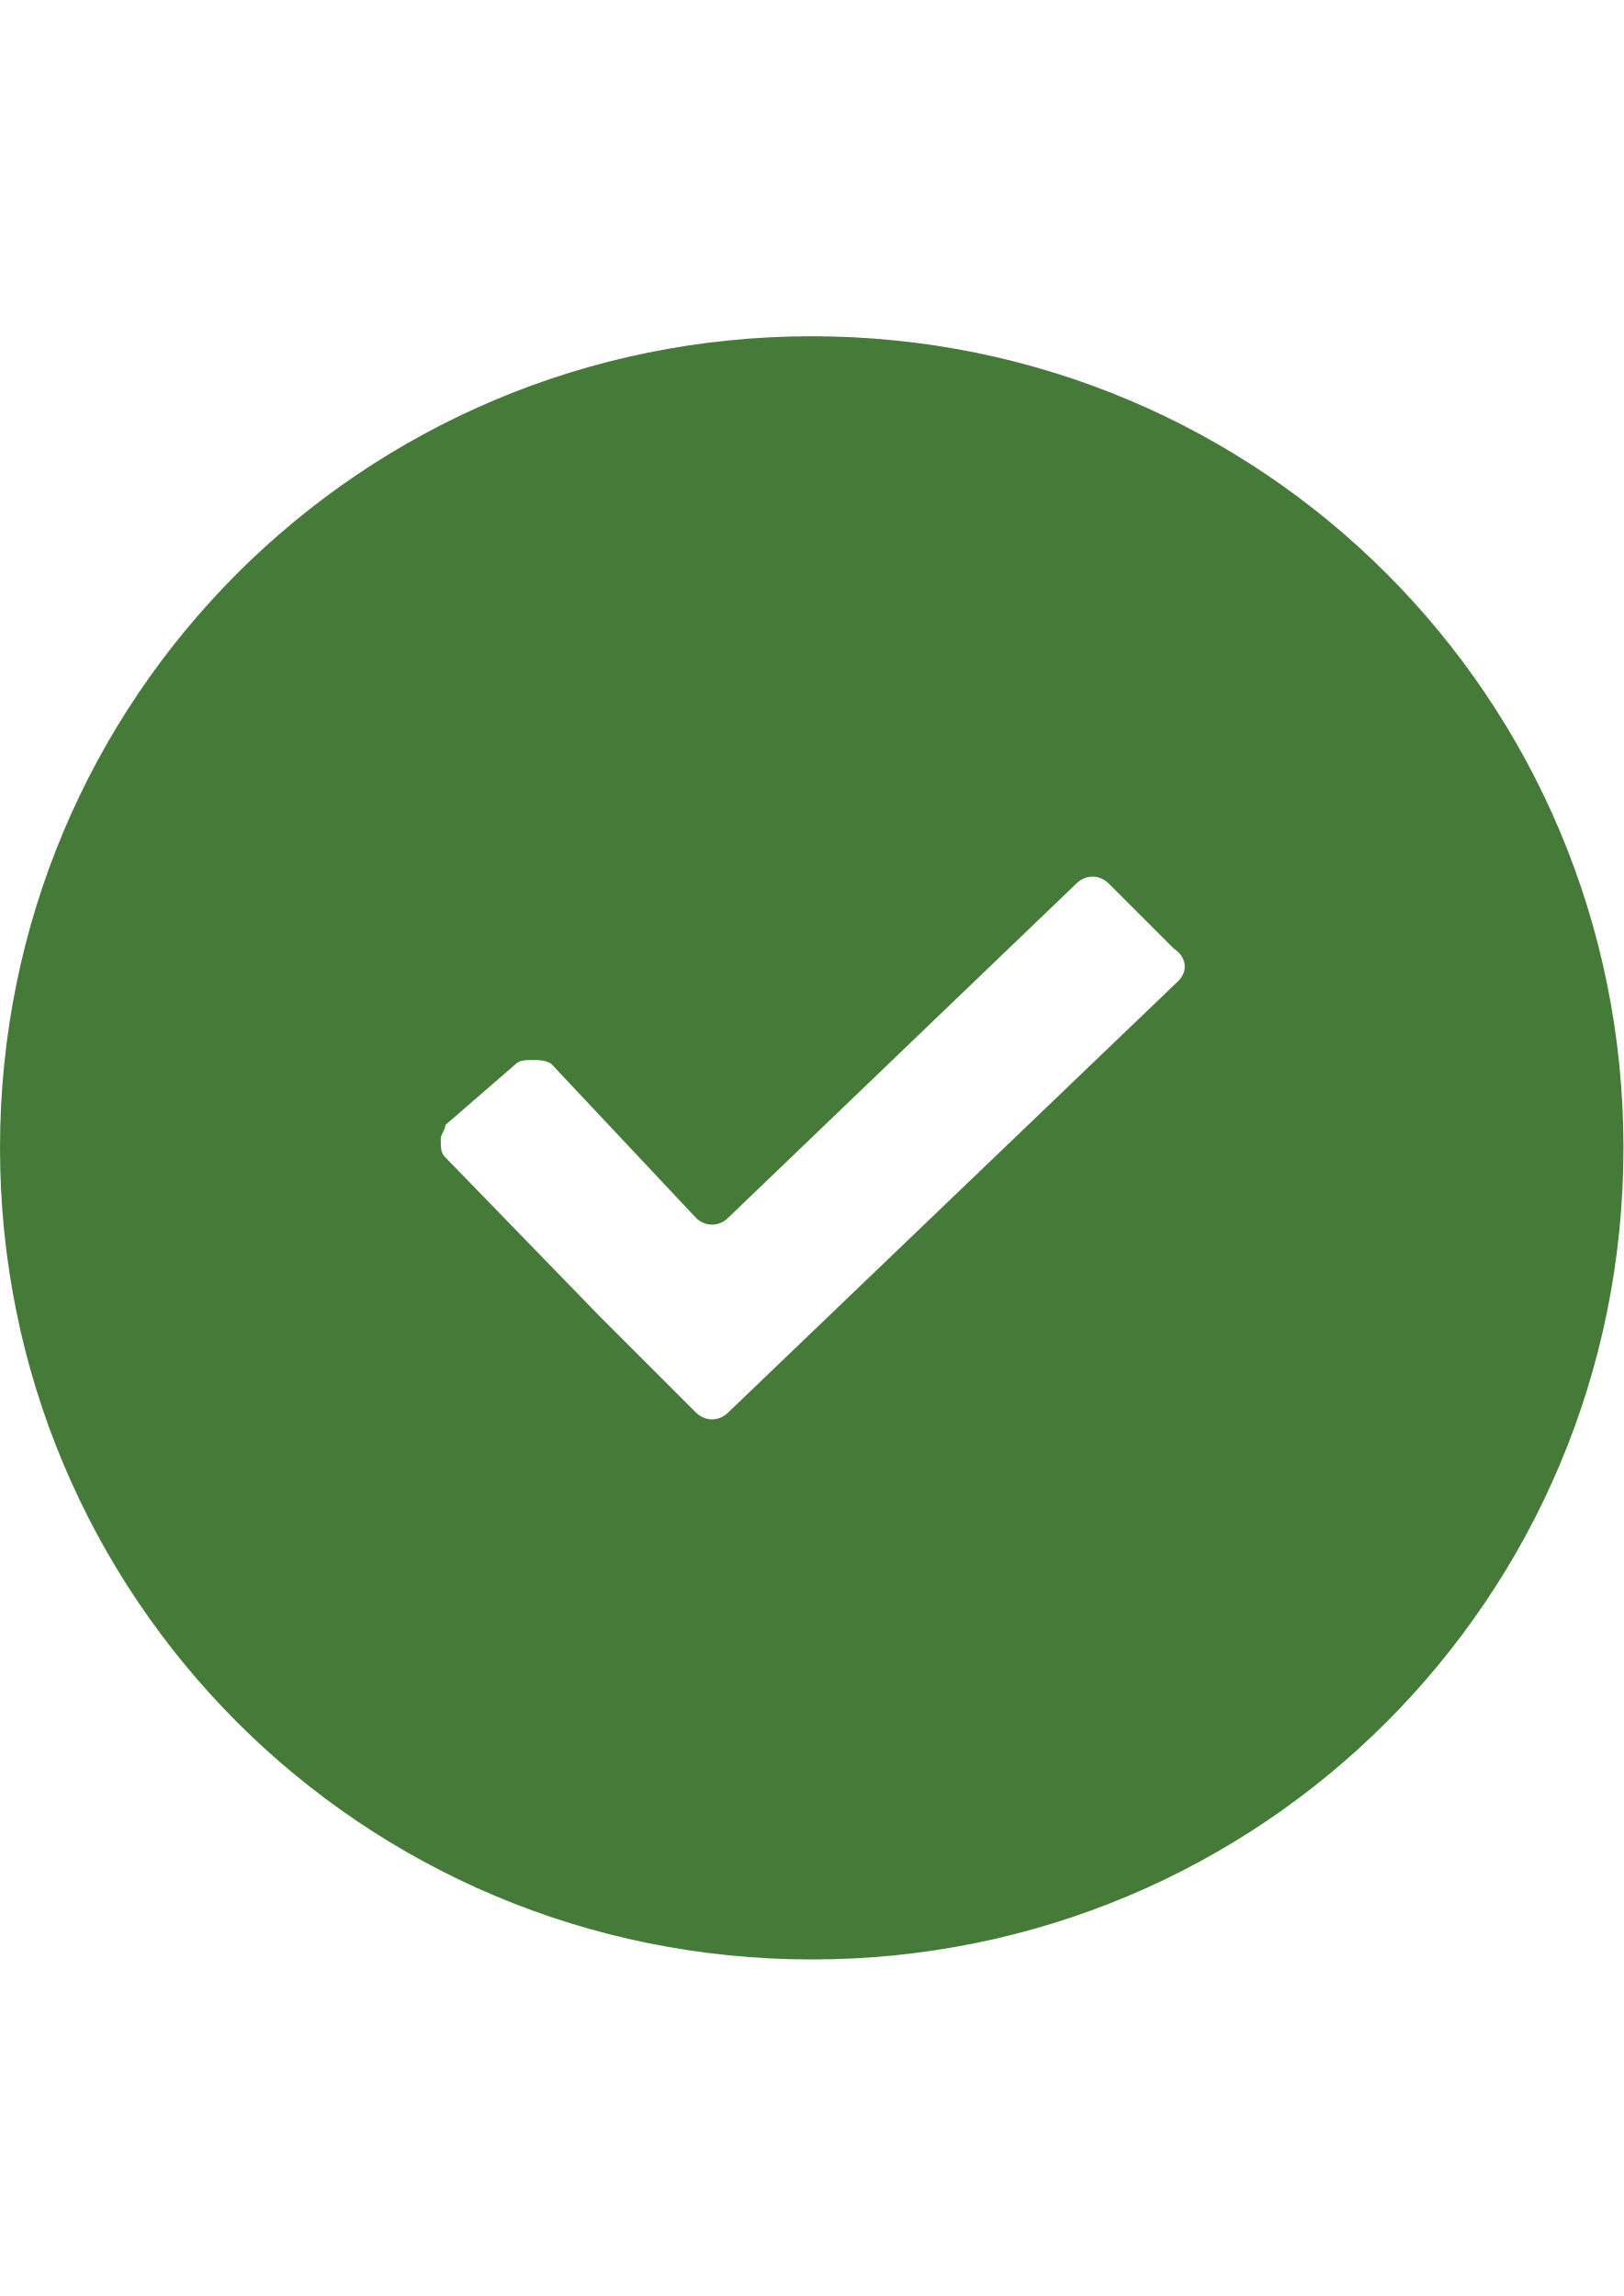
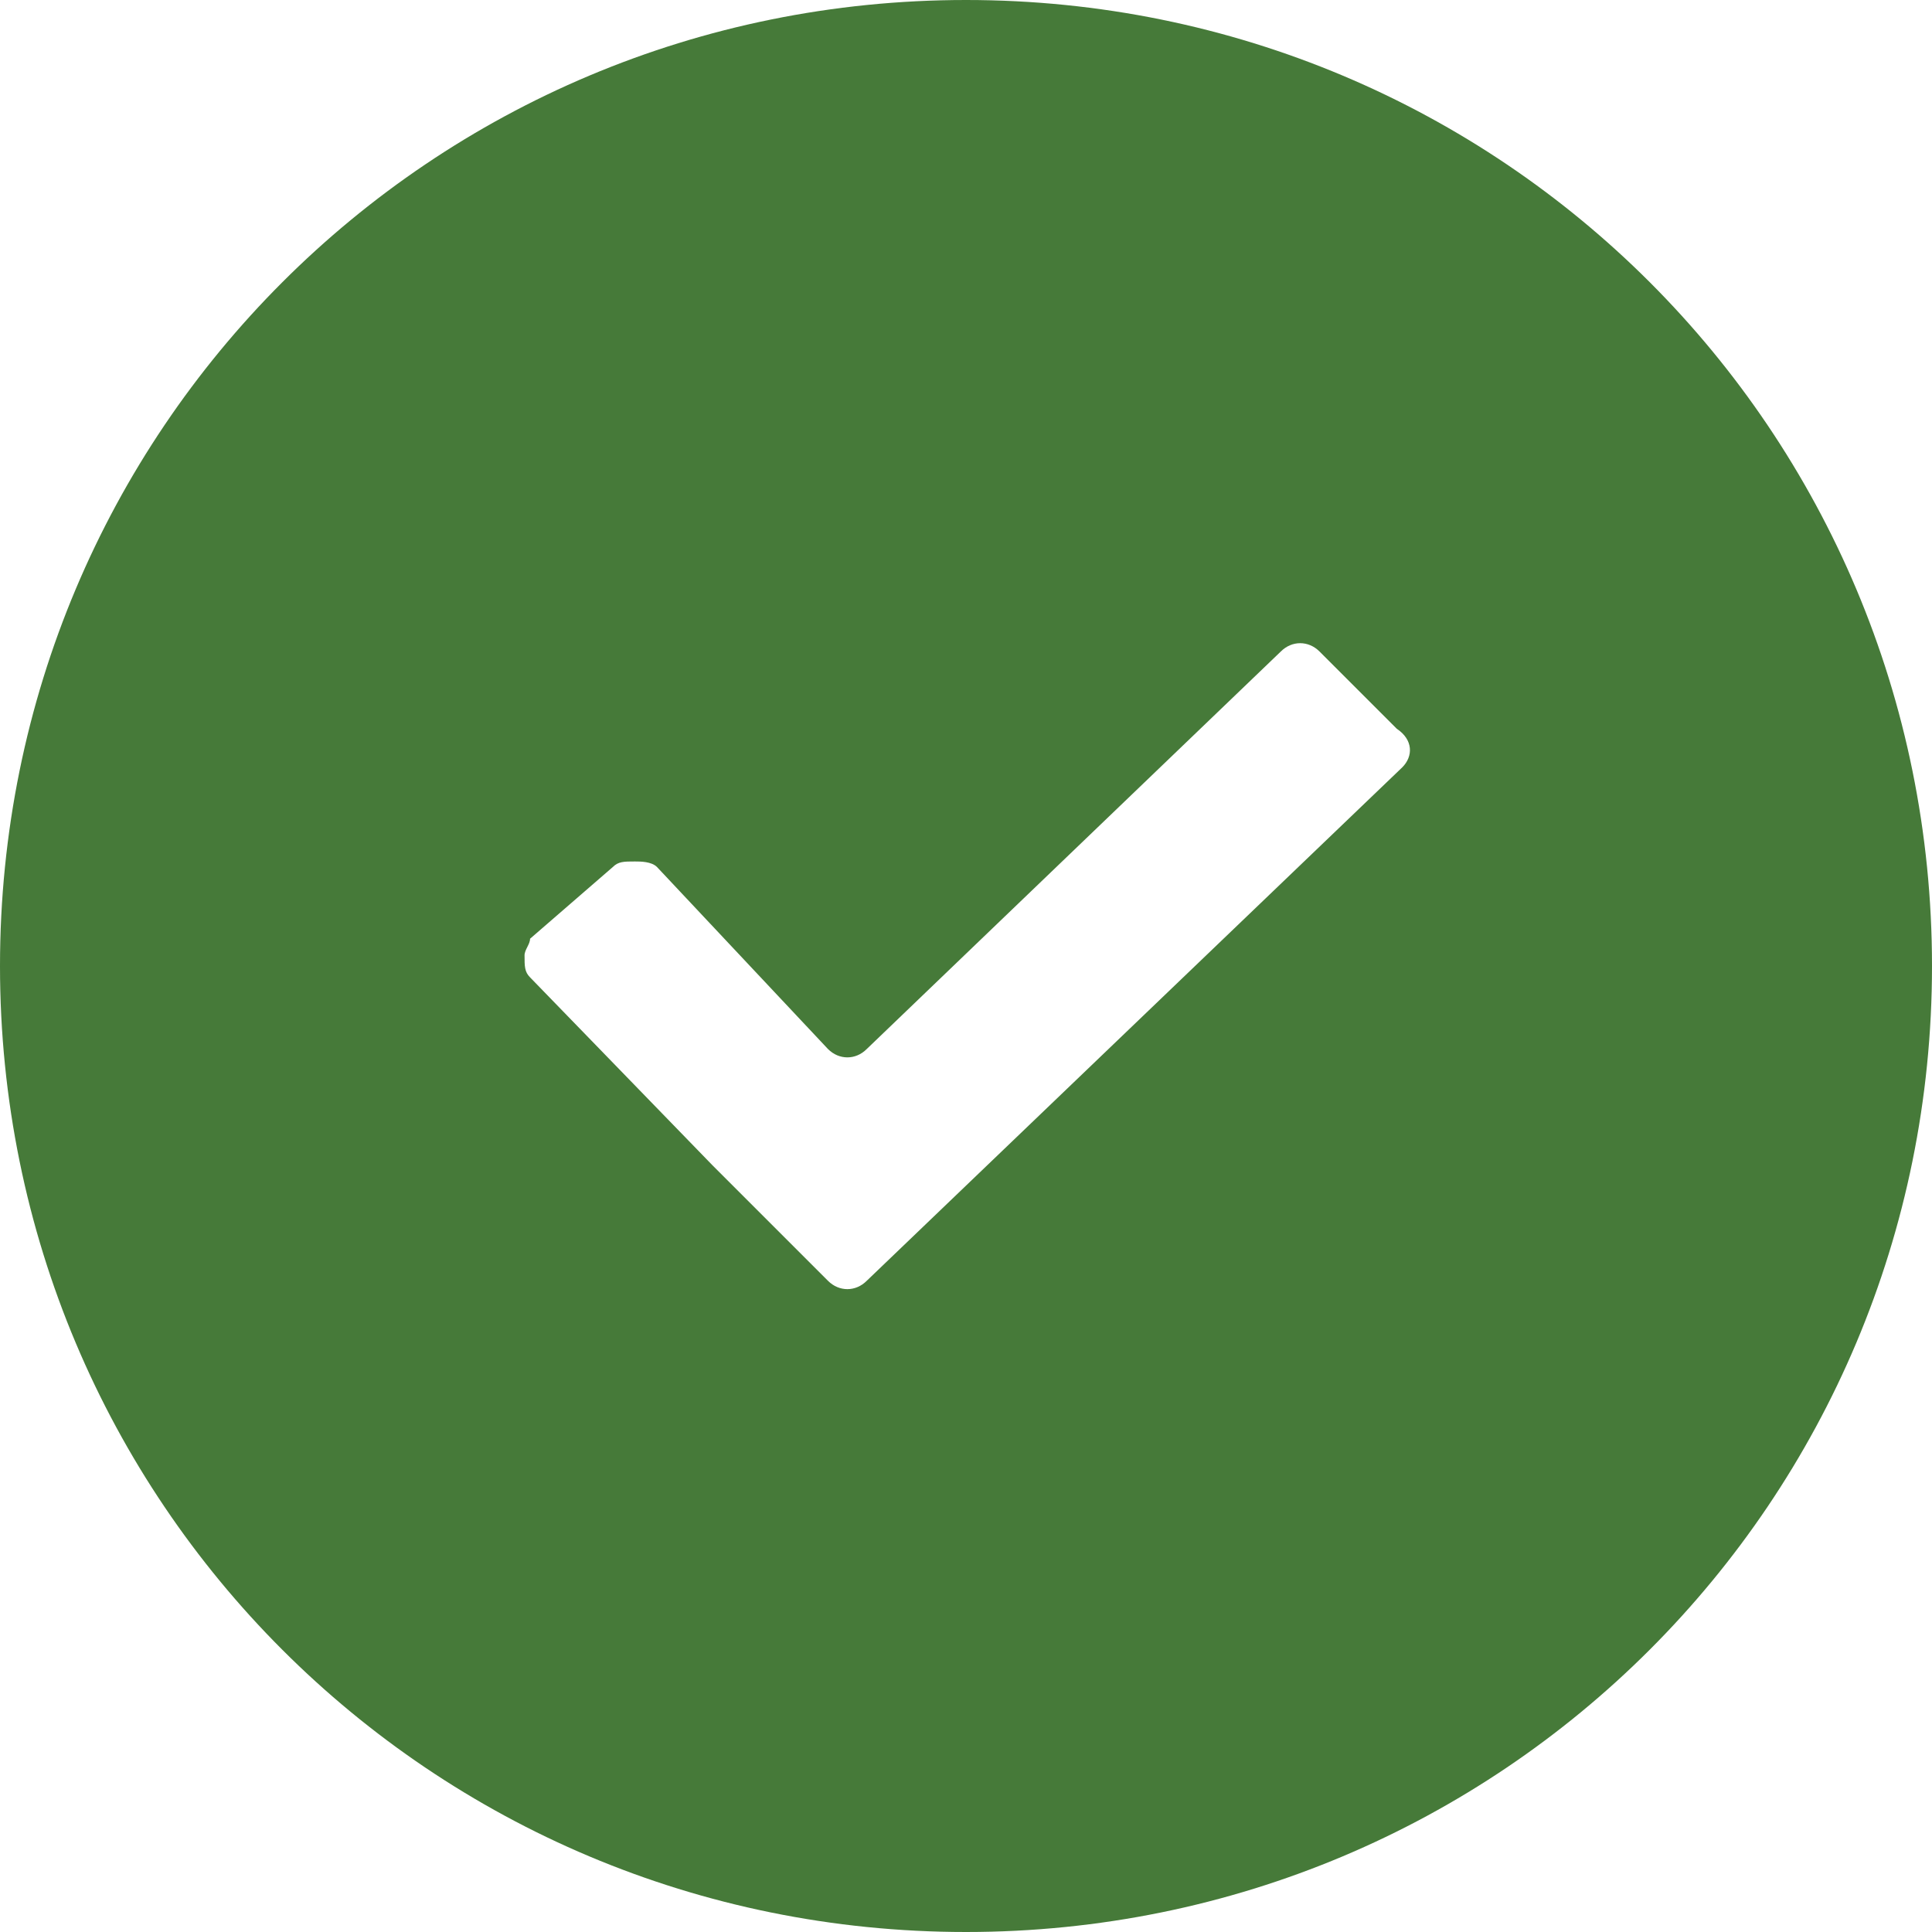
- <svg xmlns="http://www.w3.org/2000/svg" version="1.1" id="Layer_1" x="0px" y="0px" viewBox="0 0 595.3 841.9" enable-background="new 0 0 595.3 841.9" xml:space="preserve">
-   <path fill="#467A39" d="M297.6,123.3C132.7,123.3,0,256,0,420.9s132.7,297.6,297.6,297.6s297.6-132.7,297.6-297.6  S462.6,123.3,297.6,123.3z M432,359.7L267,517.9c-3.4,3.4-8.5,3.4-11.9,0l-23.8-23.8c-3.4-3.4-8.5-8.5-11.9-11.9l-56.1-57.8  c-1.7-1.7-1.7-3.4-1.7-6.8c0-1.7,1.7-3.4,1.7-5.1l25.5-22.1c1.7-1.7,3.4-1.7,6.8-1.7c1.7,0,5.1,0,6.8,1.7l52.7,56.1  c3.4,3.4,8.5,3.4,11.9,0L394.6,324c3.4-3.4,8.5-3.4,11.9,0l23.8,23.8C435.4,351.2,435.4,356.3,432,359.7z" />
+ <svg xmlns="http://www.w3.org/2000/svg" version="1.1" width="100%" height="100%" viewBox="0 0 595.2 595.2" id="Layer_1" xml:space="preserve">
+   <defs id="defs7" />
+   <path d="M 297.6,0 C 132.7,0 0,132.7 0,297.6 0,462.5 132.7,595.2 297.6,595.2 462.5,595.2 595.2,462.5 595.2,297.6 595.2,132.7 462.6,0 297.6,0 z M 432,236.4 267,394.6 c -3.4,3.4 -8.5,3.4 -11.9,0 l -23.8,-23.8 c -3.4,-3.4 -8.5,-8.5 -11.9,-11.9 l -56.1,-57.8 c -1.7,-1.7 -1.7,-3.4 -1.7,-6.8 0,-1.7 1.7,-3.4 1.7,-5.1 l 25.5,-22.1 c 1.7,-1.7 3.4,-1.7 6.8,-1.7 1.7,0 5.1,0 6.8,1.7 l 52.7,56.1 c 3.4,3.4 8.5,3.4 11.9,0 L 394.6,200.7 c 3.4,-3.4 8.5,-3.4 11.9,0 l 23.8,23.8 c 5.1,3.4 5.1,8.5 1.7,11.9 z" id="path3" style="fill:#467a39" />
</svg>
